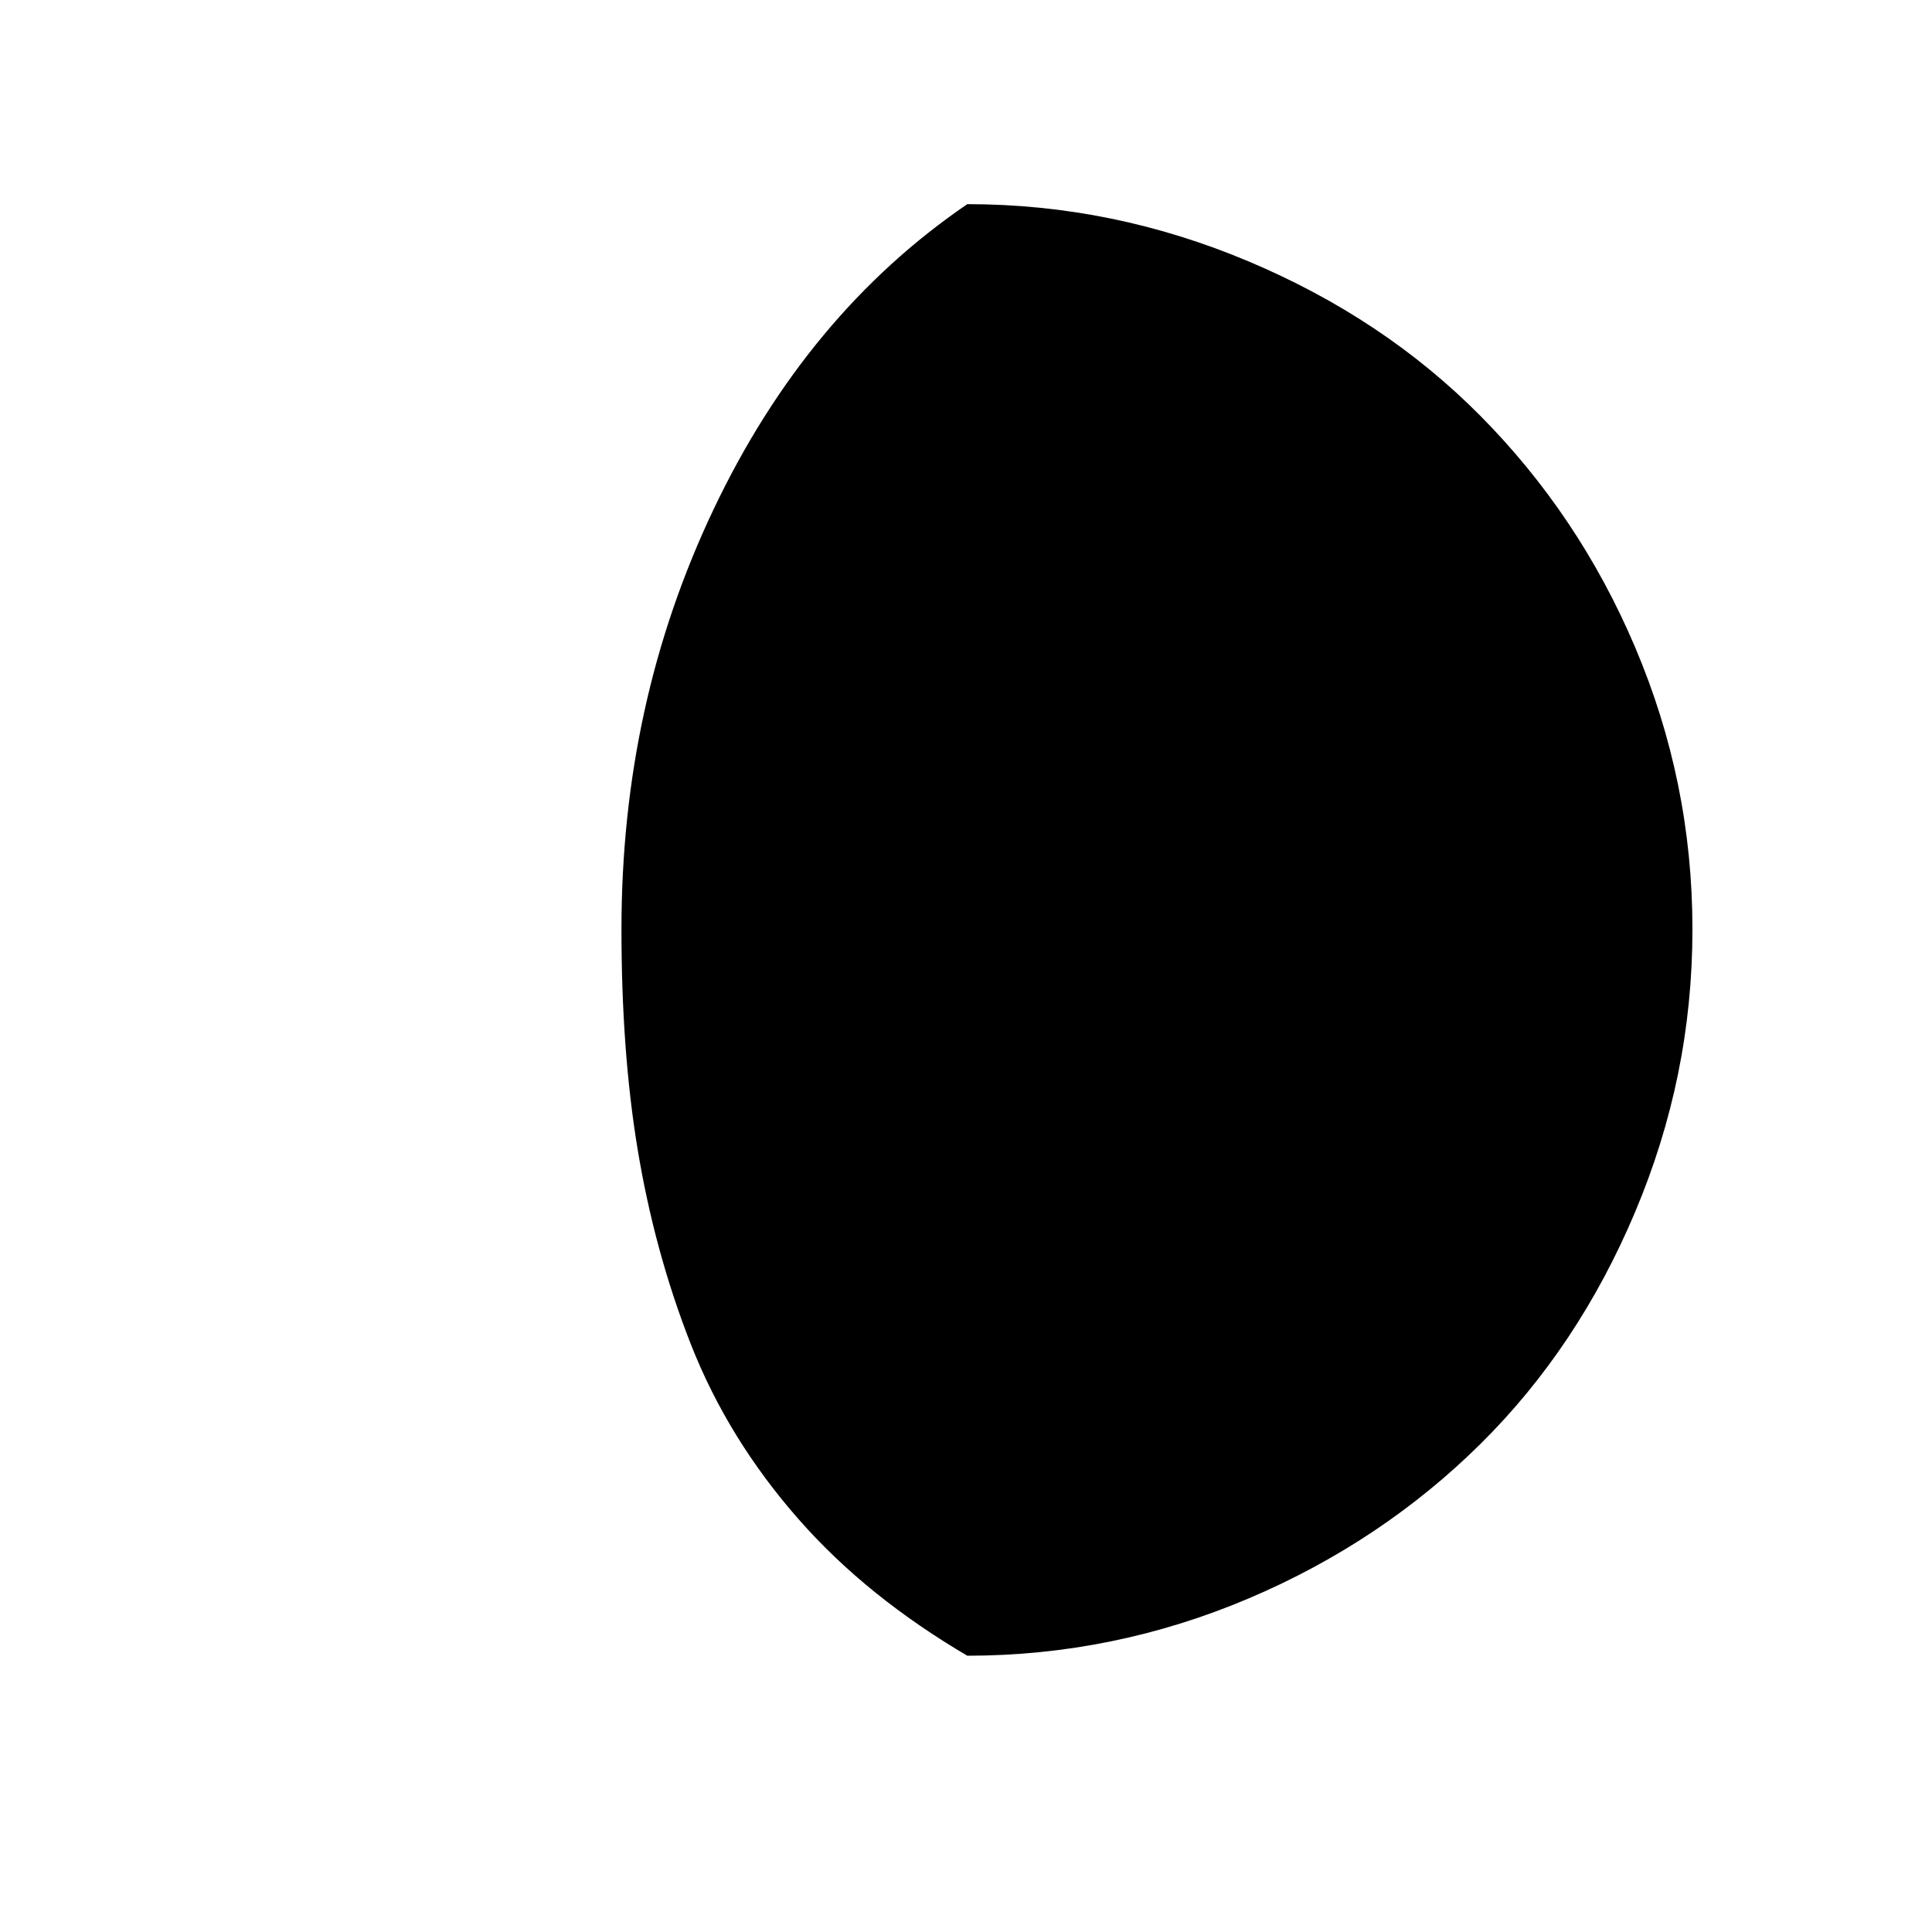
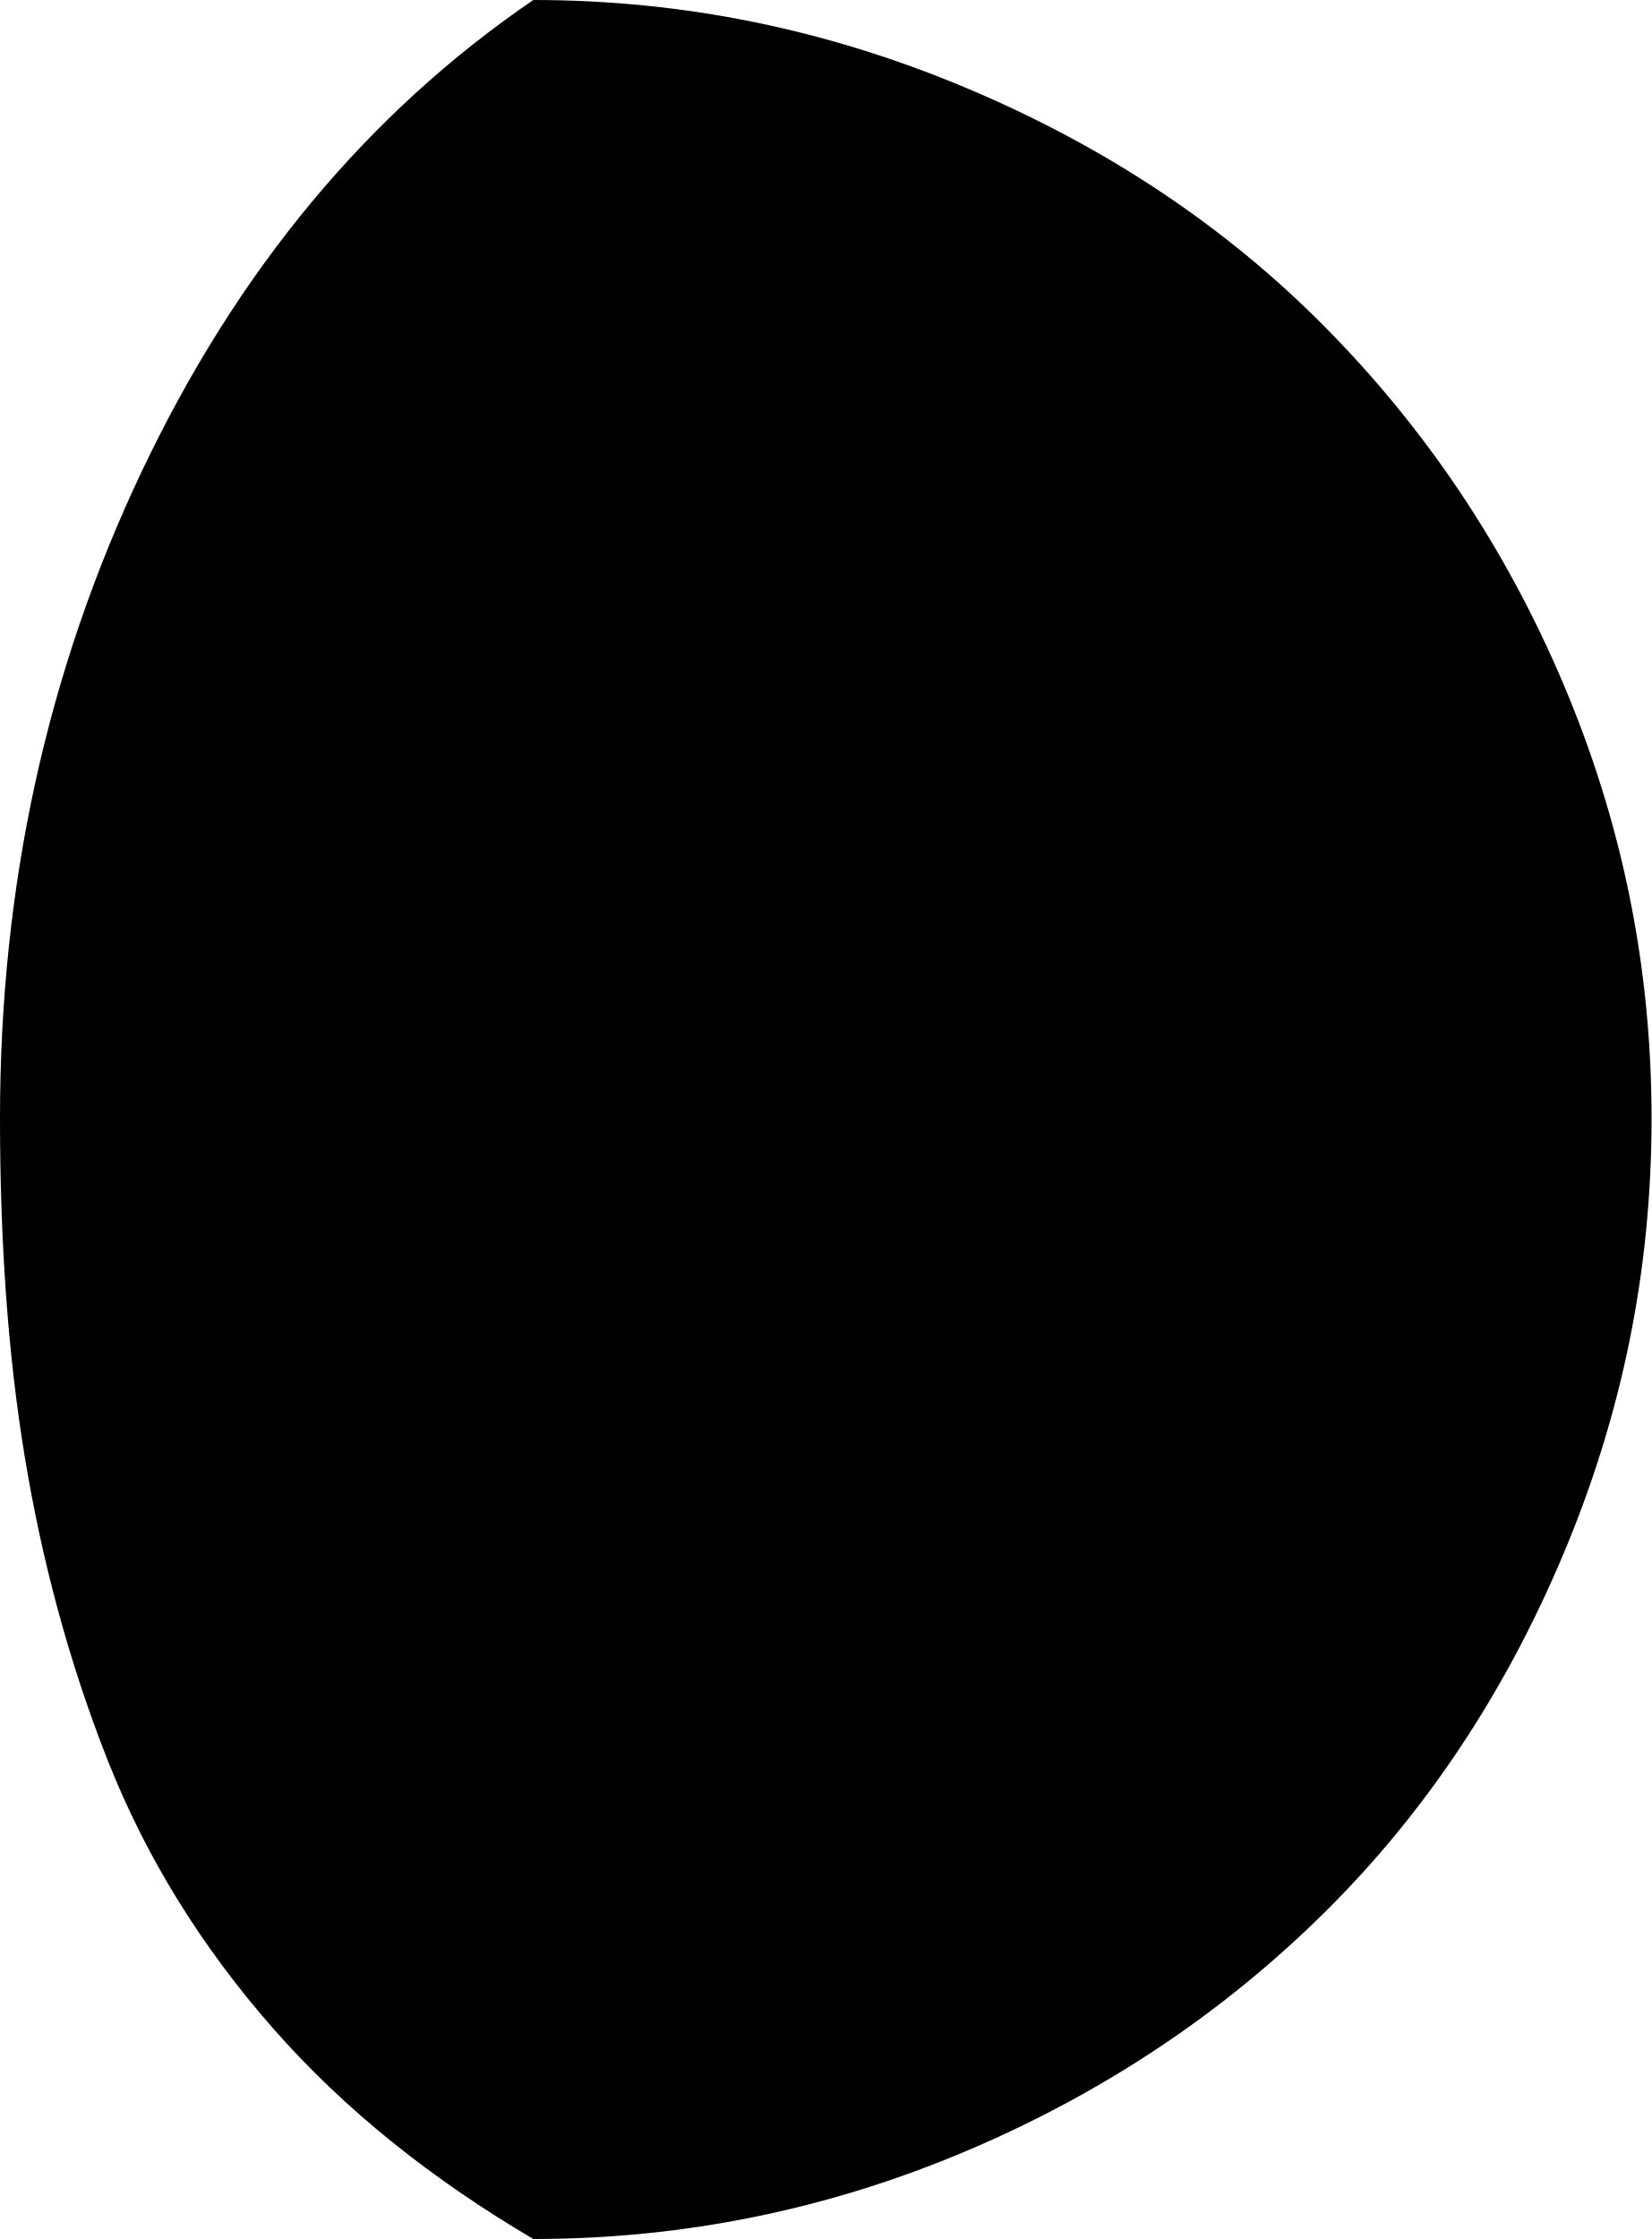
- <svg xmlns="http://www.w3.org/2000/svg" version="1.1" id="Layer_1" x="0px" y="0px" viewBox="0 0 30 30" style="enable-background:new 0 0 30 30;" xml:space="preserve" fill="currentColor">
+ <svg xmlns="http://www.w3.org/2000/svg" style="enable-background:new 0 0 30 30;" fill="currentColor" viewBox="9.65 3.17 16.63 22.54">
  <path d="M9.65,14.43c0,1.24,0.08,2.38,0.25,3.41s0.44,2.05,0.83,3.04s0.95,1.89,1.67,2.71s1.6,1.52,2.62,2.12  c1.52,0,2.98-0.3,4.37-0.89s2.59-1.4,3.6-2.4s1.81-2.2,2.4-3.6s0.89-2.85,0.89-4.39s-0.3-2.99-0.89-4.38s-1.4-2.58-2.4-3.59  s-2.2-1.81-3.6-2.4s-2.85-0.89-4.37-0.89c-1.67,1.14-2.98,2.72-3.94,4.74S9.65,12.09,9.65,14.43z" />
</svg>
